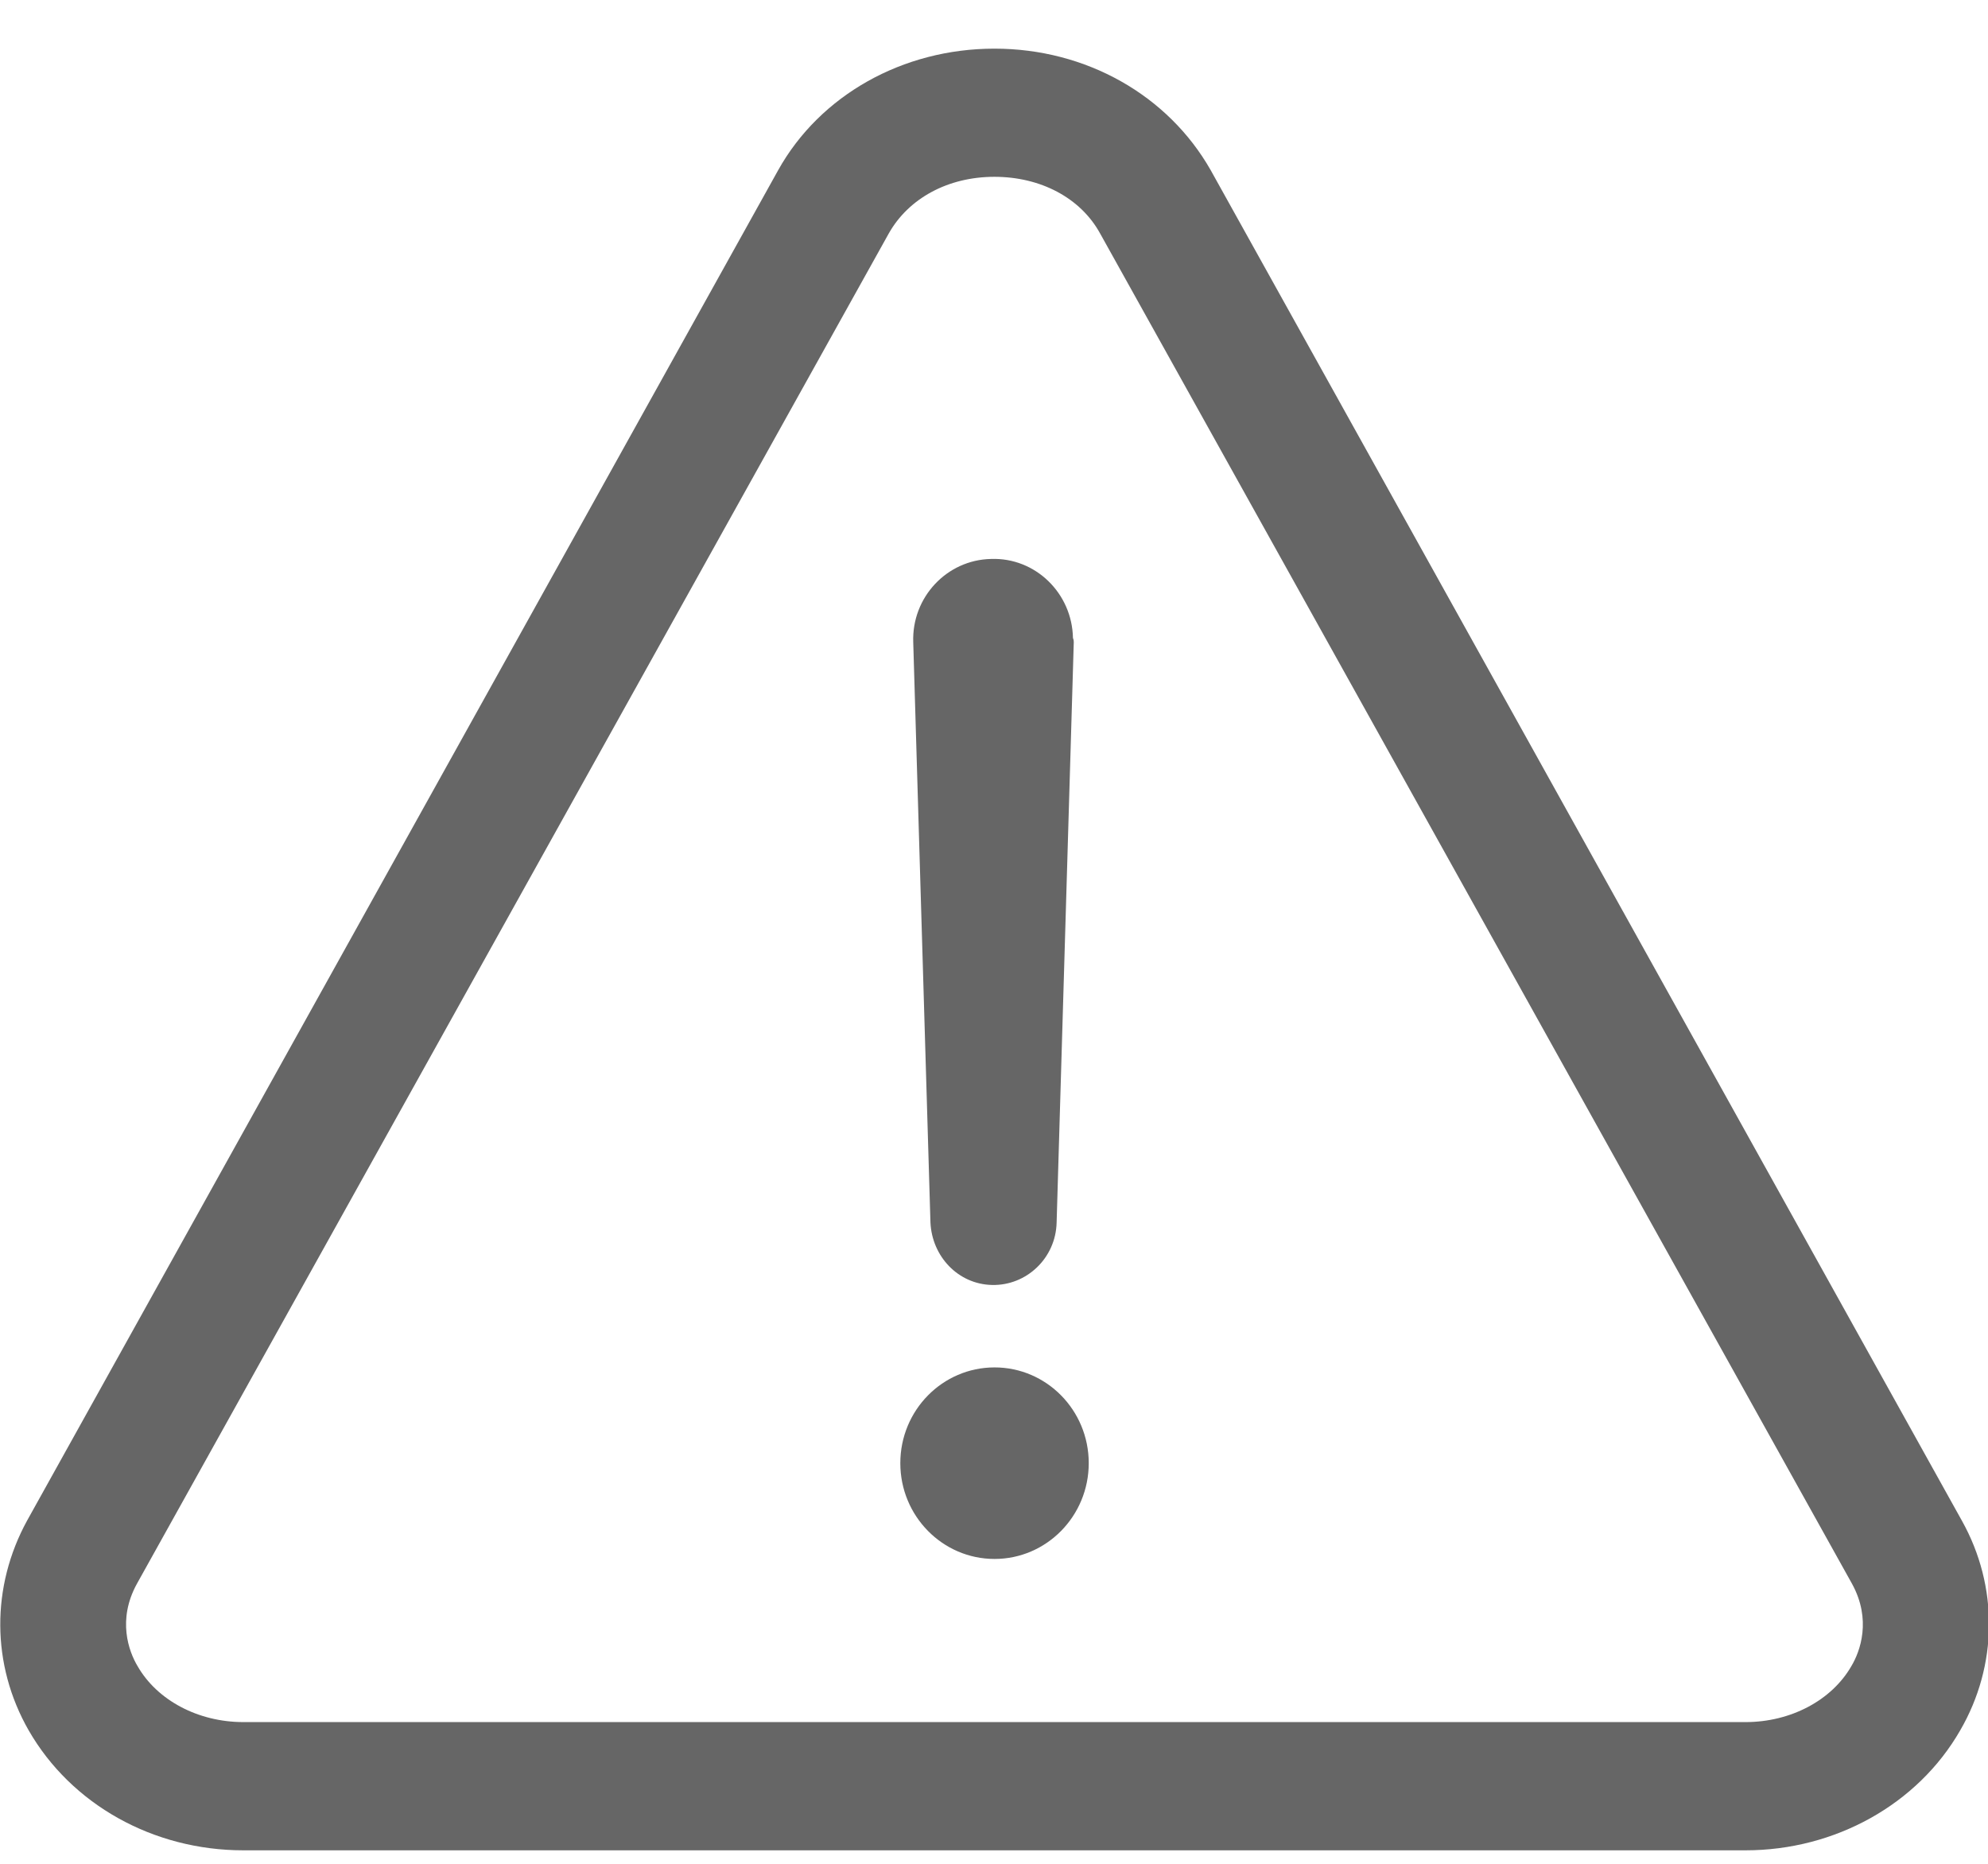
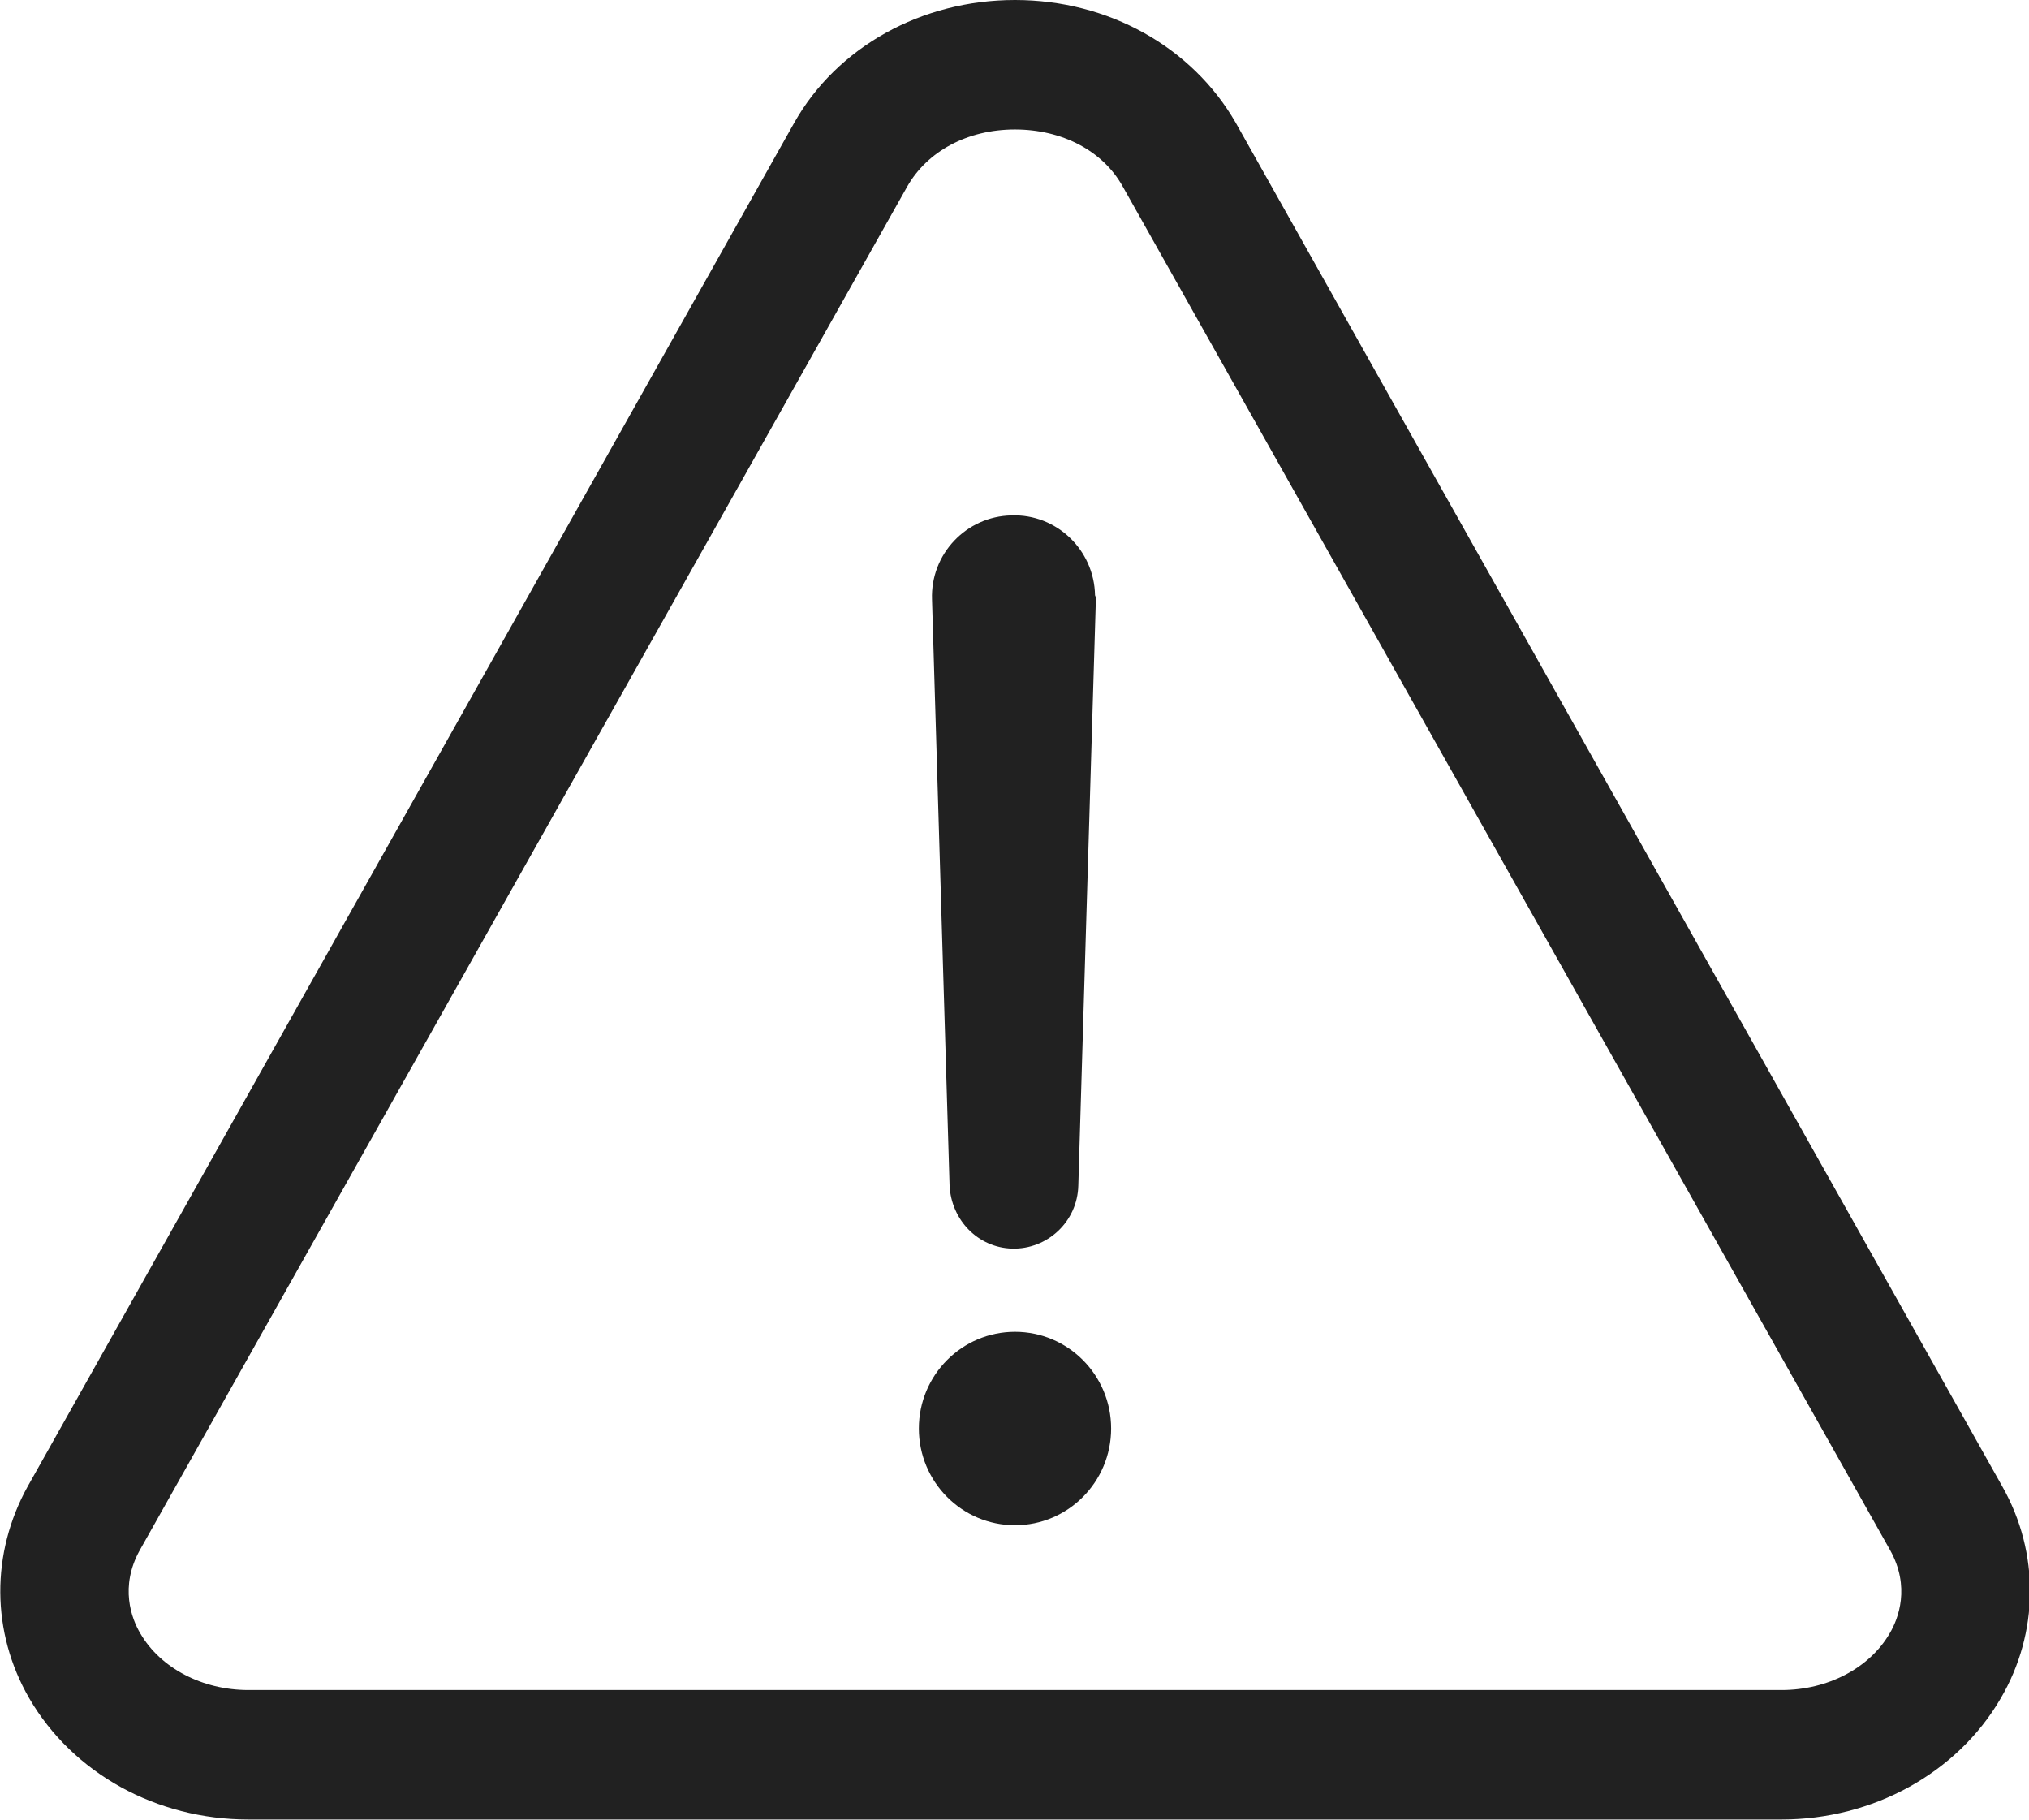
- <svg xmlns="http://www.w3.org/2000/svg" width="32" height="30" viewBox="0 0 32 30" fill="none">
-   <path d="M28.098 29.783H3.917C2.466 29.783 1.148 29.046 0.462 27.853C-0.144 26.794 -0.144 25.535 0.436 24.476L12.526 2.739C13.199 1.533 14.53 0.783 16.007 0.783C17.484 0.783 18.802 1.533 19.488 2.739L31.579 24.476C32.172 25.535 32.159 26.808 31.552 27.853C30.867 29.046 29.535 29.783 28.098 29.783ZM2.203 25.494C1.886 26.071 2.071 26.58 2.216 26.821C2.532 27.37 3.191 27.719 3.917 27.719H28.098C28.823 27.719 29.482 27.37 29.799 26.821C29.944 26.58 30.128 26.071 29.812 25.494L17.708 3.758C17.392 3.182 16.746 2.846 16.007 2.846C15.256 2.846 14.623 3.195 14.306 3.758L2.203 25.494Z" fill="#666666" />
-   <path d="M17.284 10.338L17.008 19.678C16.994 20.254 16.52 20.697 15.966 20.683C15.425 20.67 15.003 20.228 14.977 19.678L14.7 10.338C14.674 9.614 15.241 9.011 15.953 8.997C16.665 8.971 17.258 9.547 17.271 10.271C17.284 10.297 17.284 10.324 17.284 10.338Z" fill="#666666" />
-   <path d="M16.009 25.093C16.846 25.093 17.525 24.402 17.525 23.551C17.525 22.7 16.846 22.01 16.009 22.01C15.171 22.01 14.492 22.7 14.492 23.551C14.492 24.402 15.171 25.093 16.009 25.093Z" fill="#666666" />
+ <svg xmlns="http://www.w3.org/2000/svg" width="29" height="26" viewBox="0 0 29 26" fill="none">
+   <path d="M25.464 26H3.55C2.235 26 1.041 25.339 0.419 24.27C-0.13 23.321 -0.13 22.191 0.395 21.242L11.352 1.754C11.962 0.673 13.169 0 14.507 0C15.845 0 17.04 0.673 17.662 1.754L28.619 21.242C29.156 22.191 29.144 23.333 28.595 24.27C27.973 25.339 26.767 26 25.464 26ZM1.996 22.155C1.71 22.672 1.877 23.128 2.008 23.345C2.295 23.837 2.893 24.15 3.55 24.15H25.464C26.121 24.15 26.719 23.837 27.006 23.345C27.137 23.128 27.304 22.672 27.017 22.155L16.048 2.667C15.762 2.151 15.176 1.85 14.507 1.85C13.826 1.85 13.252 2.163 12.966 2.667L1.996 22.155Z" fill="#212121" />
+   <path d="M15.663 8.567L15.412 16.941C15.4 17.457 14.97 17.854 14.468 17.842C13.978 17.83 13.596 17.433 13.572 16.941L13.321 8.567C13.297 7.918 13.811 7.377 14.456 7.365C15.101 7.341 15.639 7.858 15.651 8.506C15.663 8.53 15.663 8.555 15.663 8.567Z" fill="#212121" />
+   <path d="M14.507 21.795C15.266 21.795 15.881 21.176 15.881 20.413C15.881 19.65 15.266 19.031 14.507 19.031C13.748 19.031 13.133 19.65 13.133 20.413C13.133 21.176 13.748 21.795 14.507 21.795Z" fill="#212121" />
</svg>
